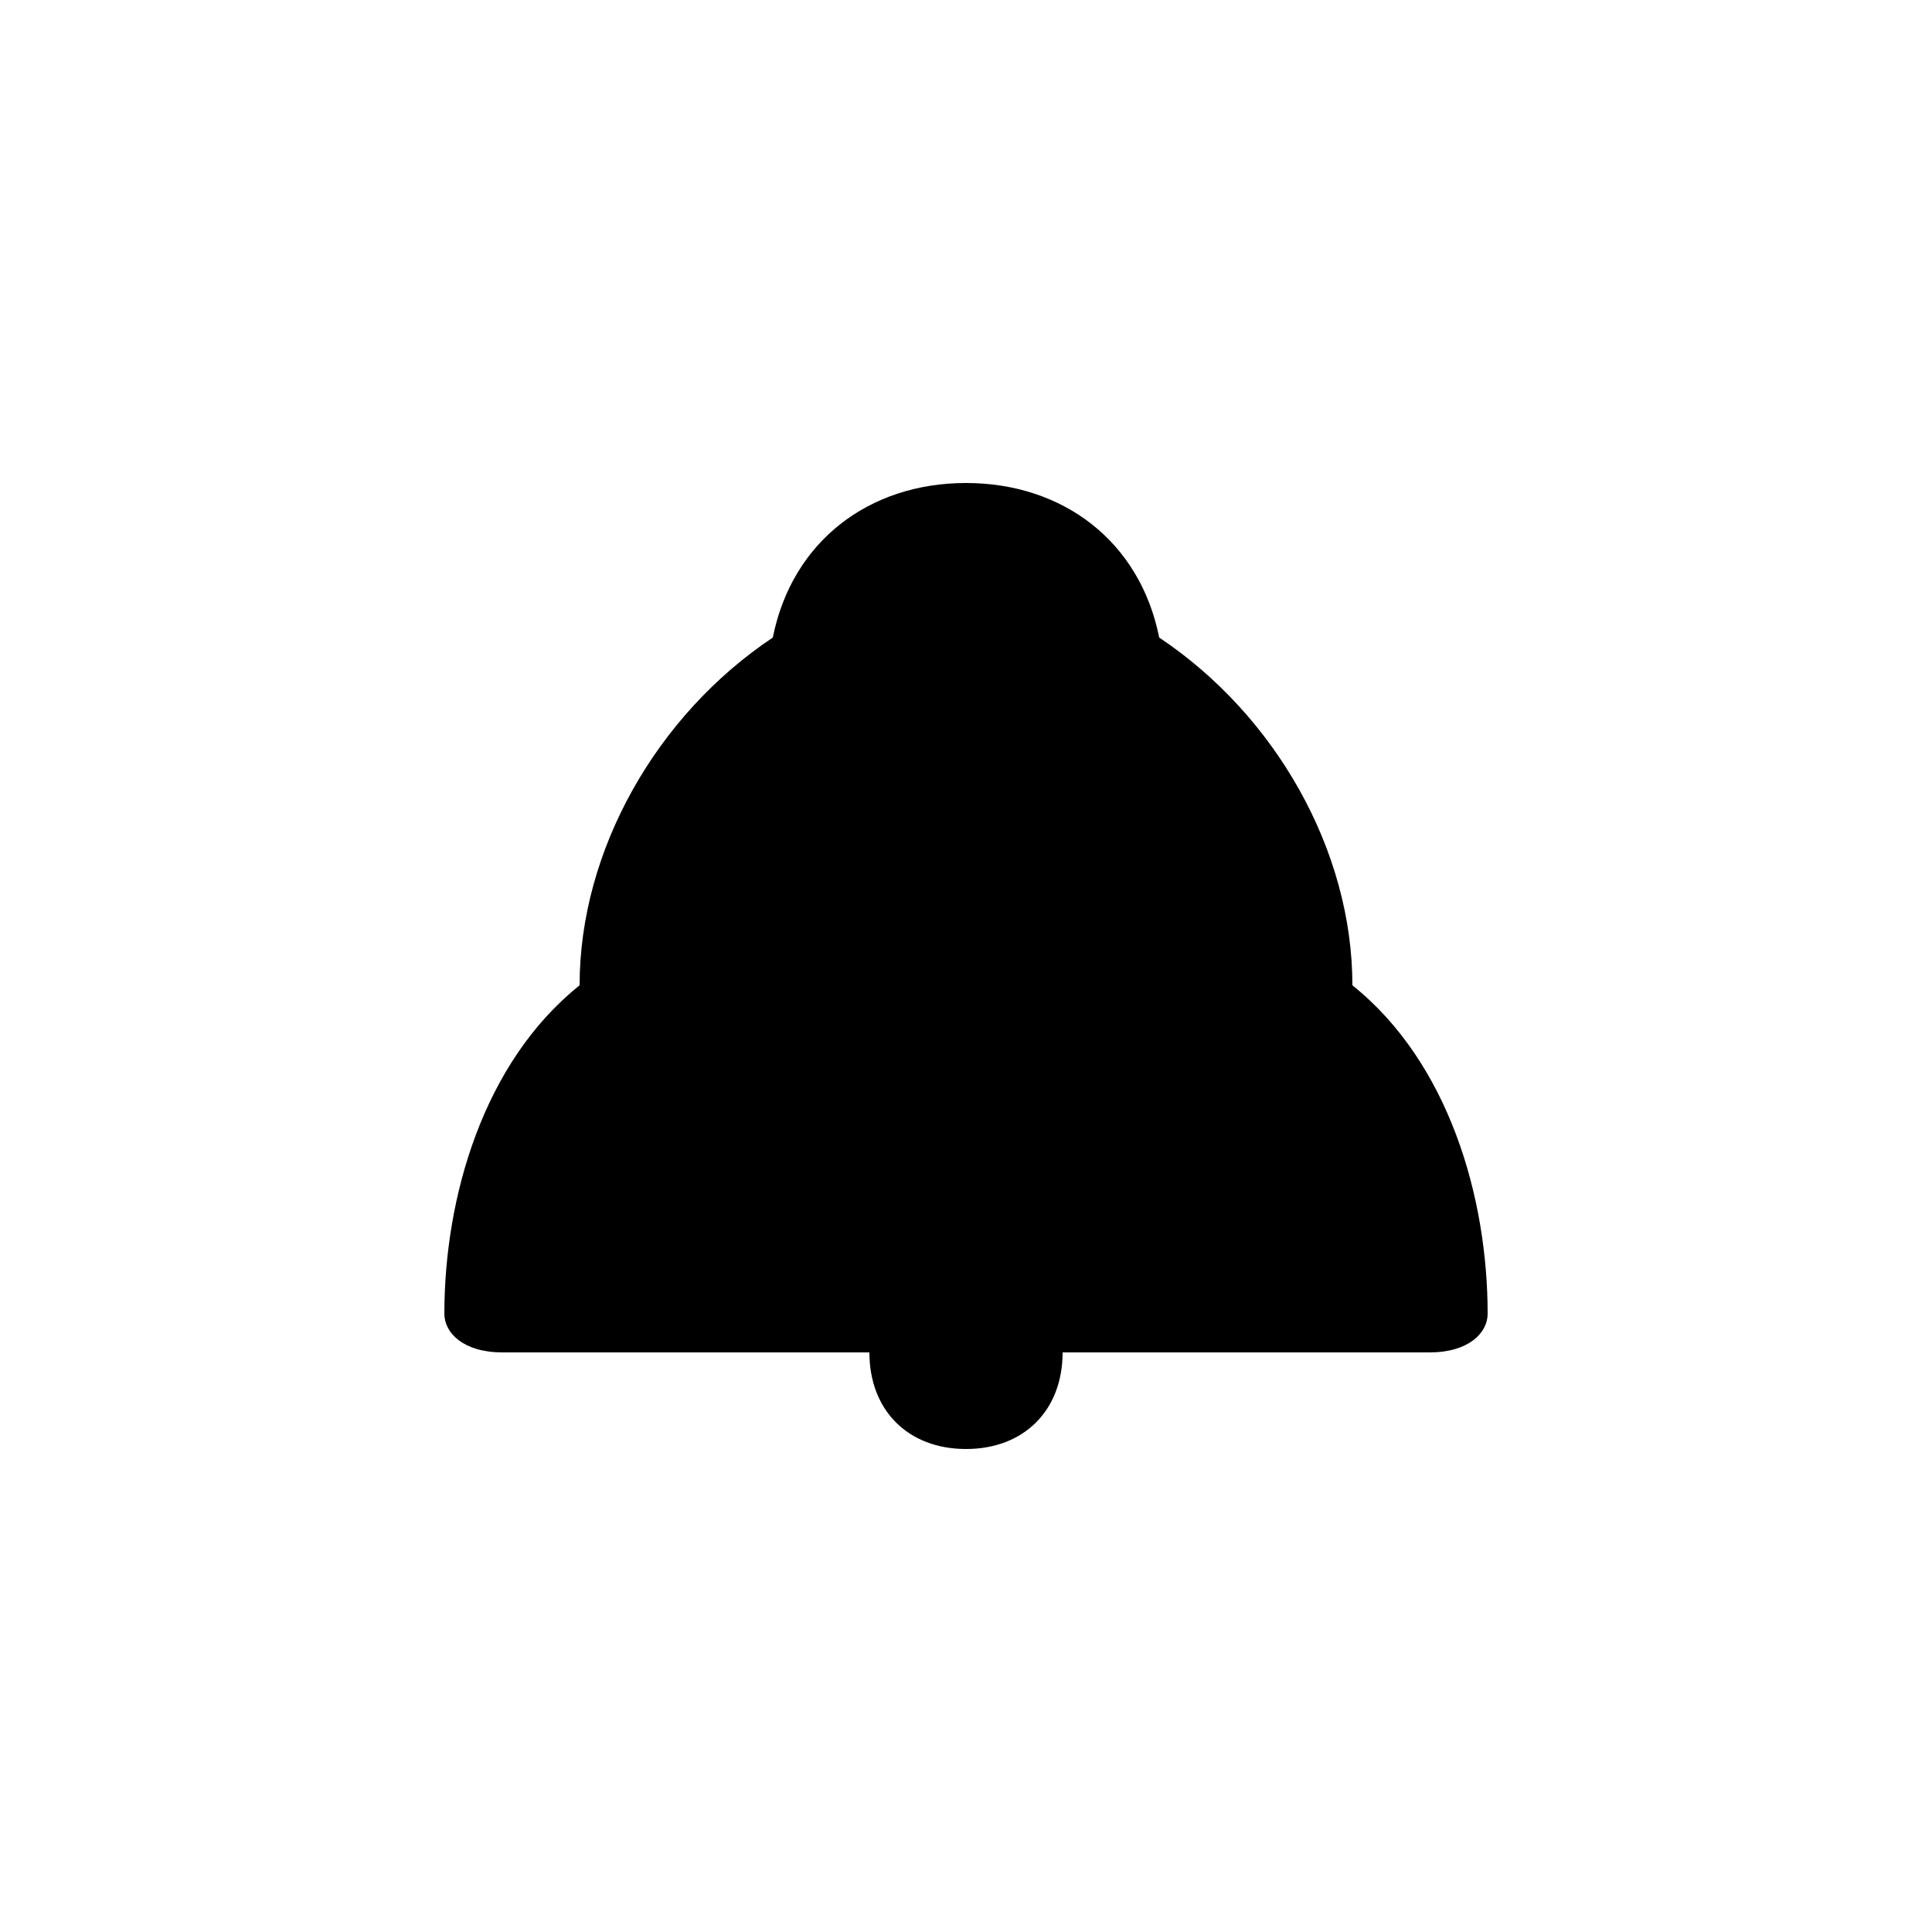
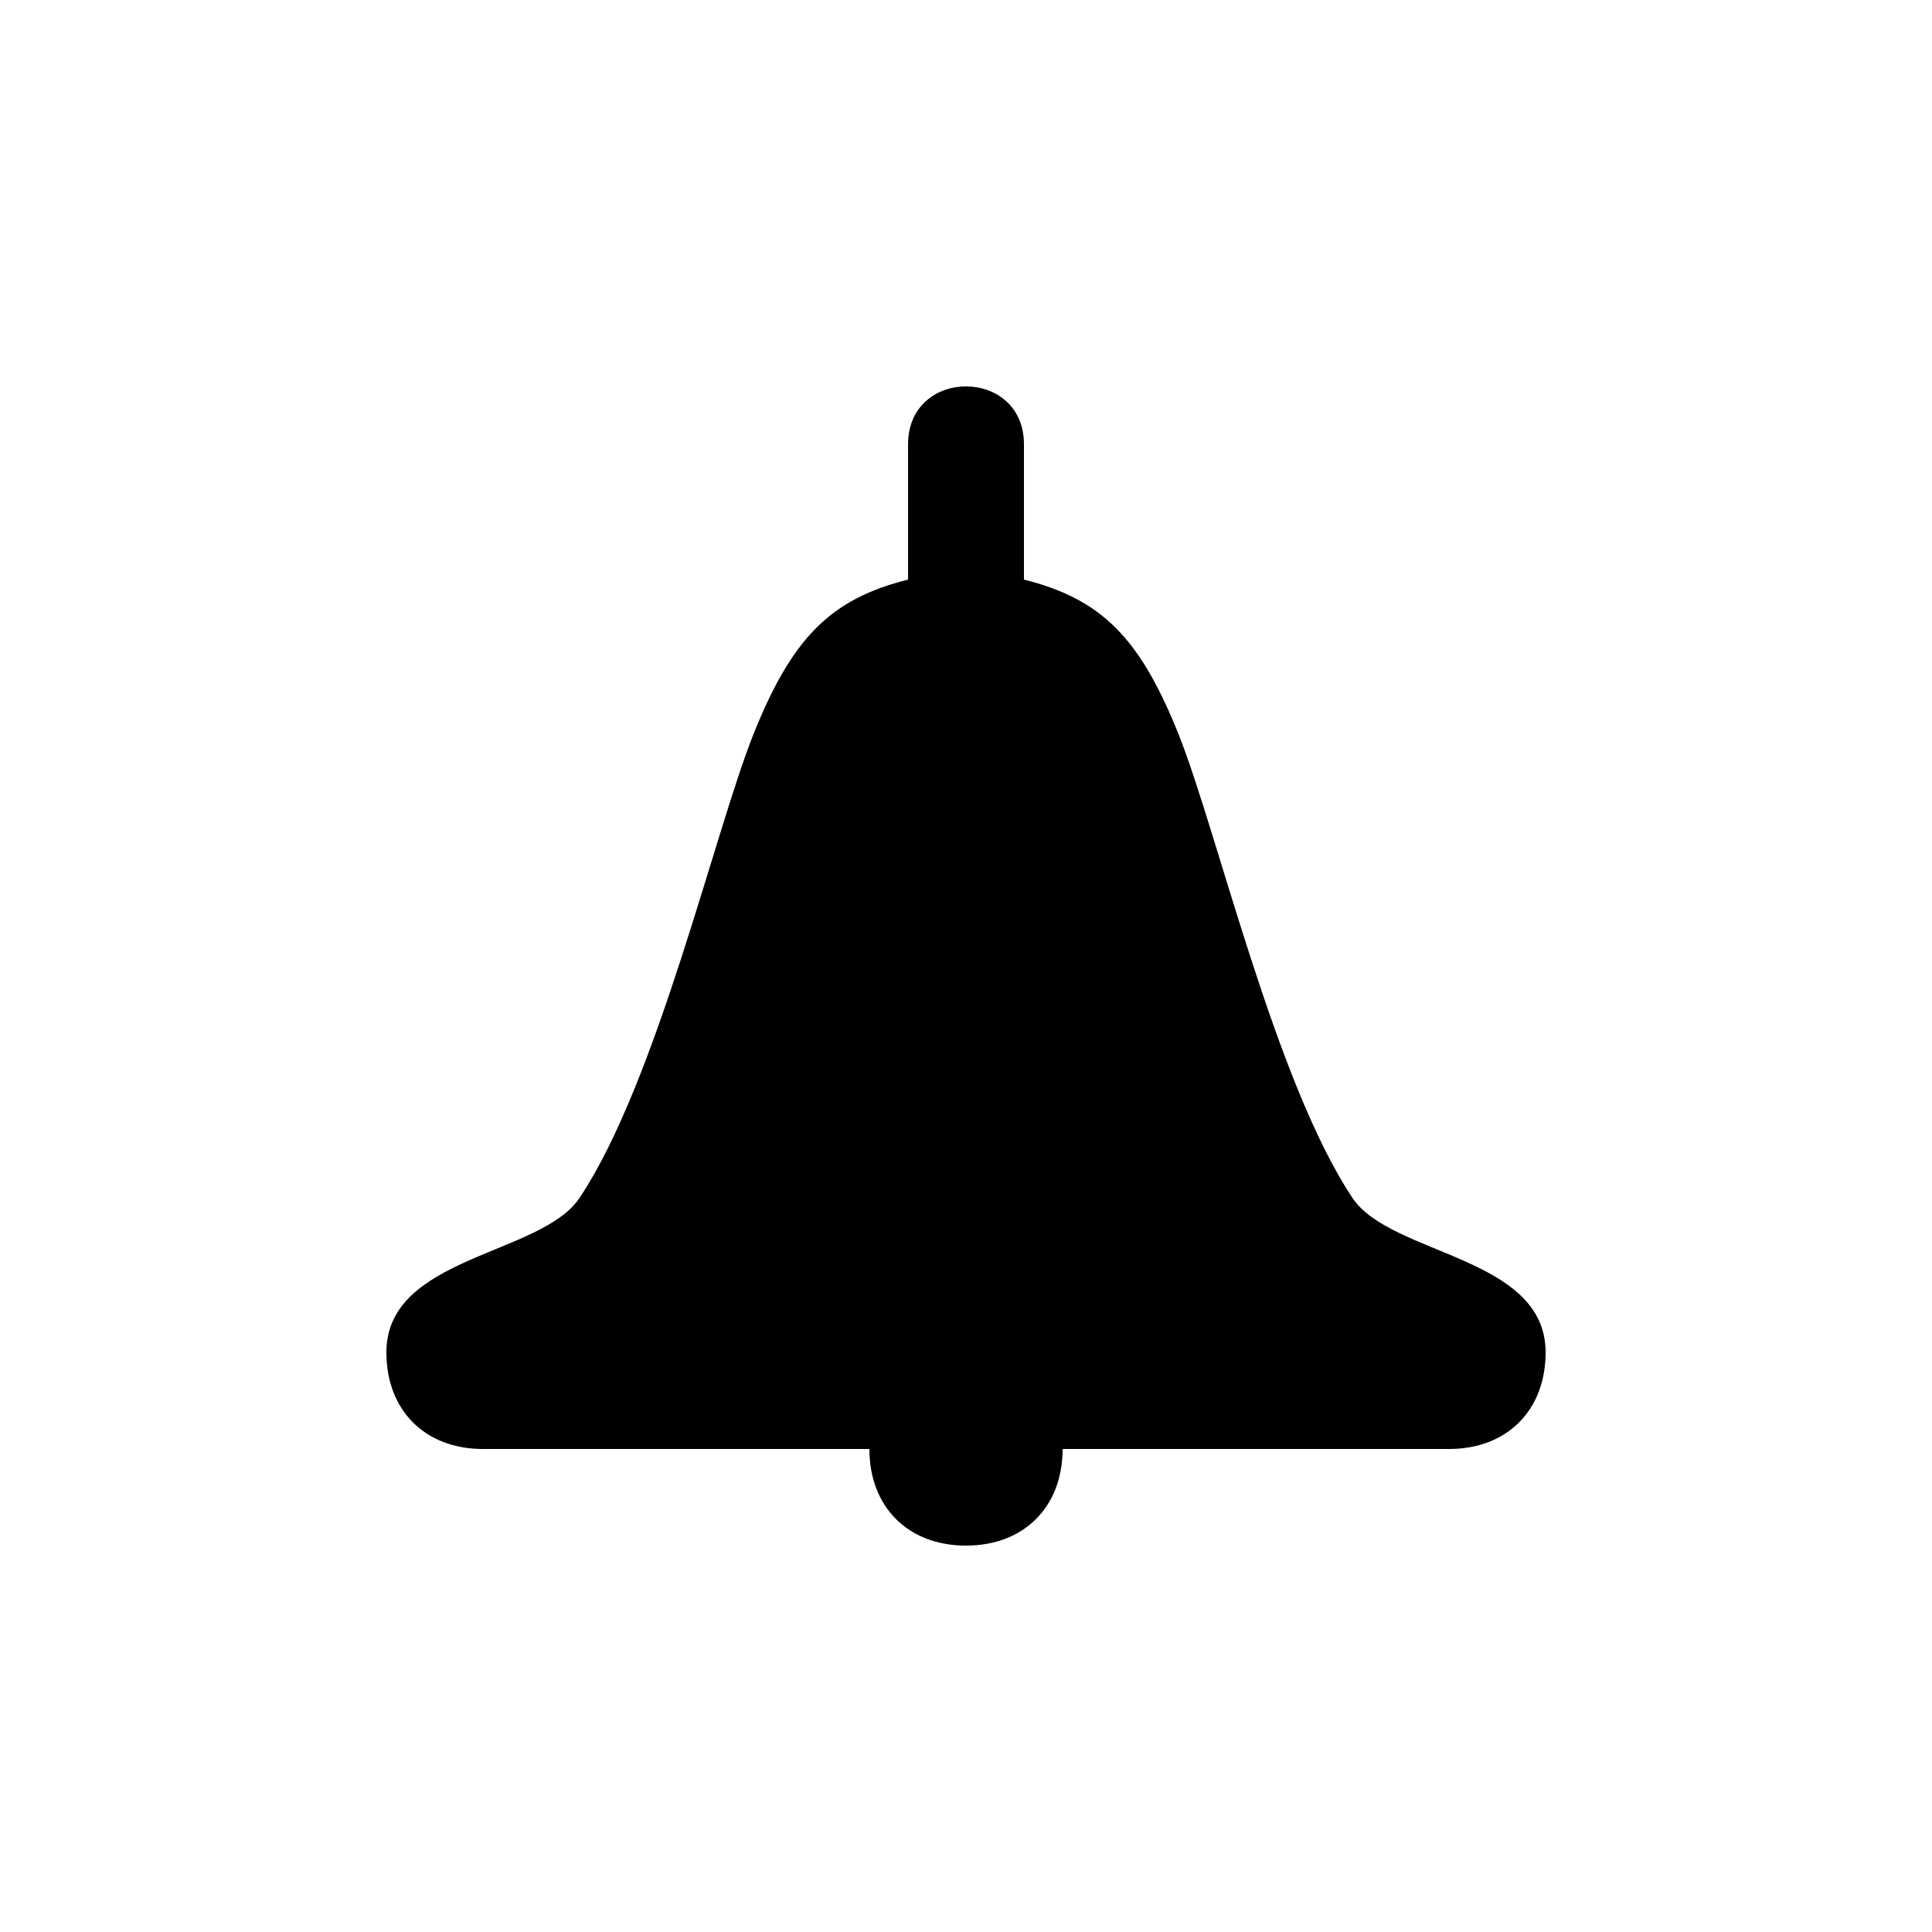
<svg xmlns="http://www.w3.org/2000/svg" version="1.1" viewBox="0 0 100 100">
-   <path stroke="#000000" stroke-width="0" stroke-linejoin="round" stroke-linecap="round" fill="#000000" d="M 55 70 C 55 73 53 75 50 75 C 47 75 45 73 45 70 C 34 70 28 70 26 70 C 24 70 23 69 23 68 C 23 62 25 55 30 51 C 30 44 34 37 40 33 C 41 28 45 25 50 25 C 55 25 59 28 60 33 C 66 37 70 44 70 51 C 75 55 77 62 77 68 C 77 69 76 70 74 70 C 72 70 66 70 55 70 Z" />
+   <path stroke="#000000" stroke-width="0" stroke-linejoin="round" stroke-linecap="round" fill="#000000" d="M 53 30 C 57 31 59 33 61 38 C 63 43 66 56 70 62 C 72 65 80 65 80 70 C 80 73 78 75 75 75 C 72 75 66 75 55 75 C 55 78 53 80 50 80 C 47 80 45 78 45 75 C 34 75 28 75 25 75 C 22 75 20 73 20 70 C 20 65 28 65 30 62 C 34 56 37 43 39 38 C 41 33 43 31 47 30 C 47 27 47 25 47 23 C 47 19 53 19 53 23 C 53 25 53 27 53 30 Z" />
</svg>
